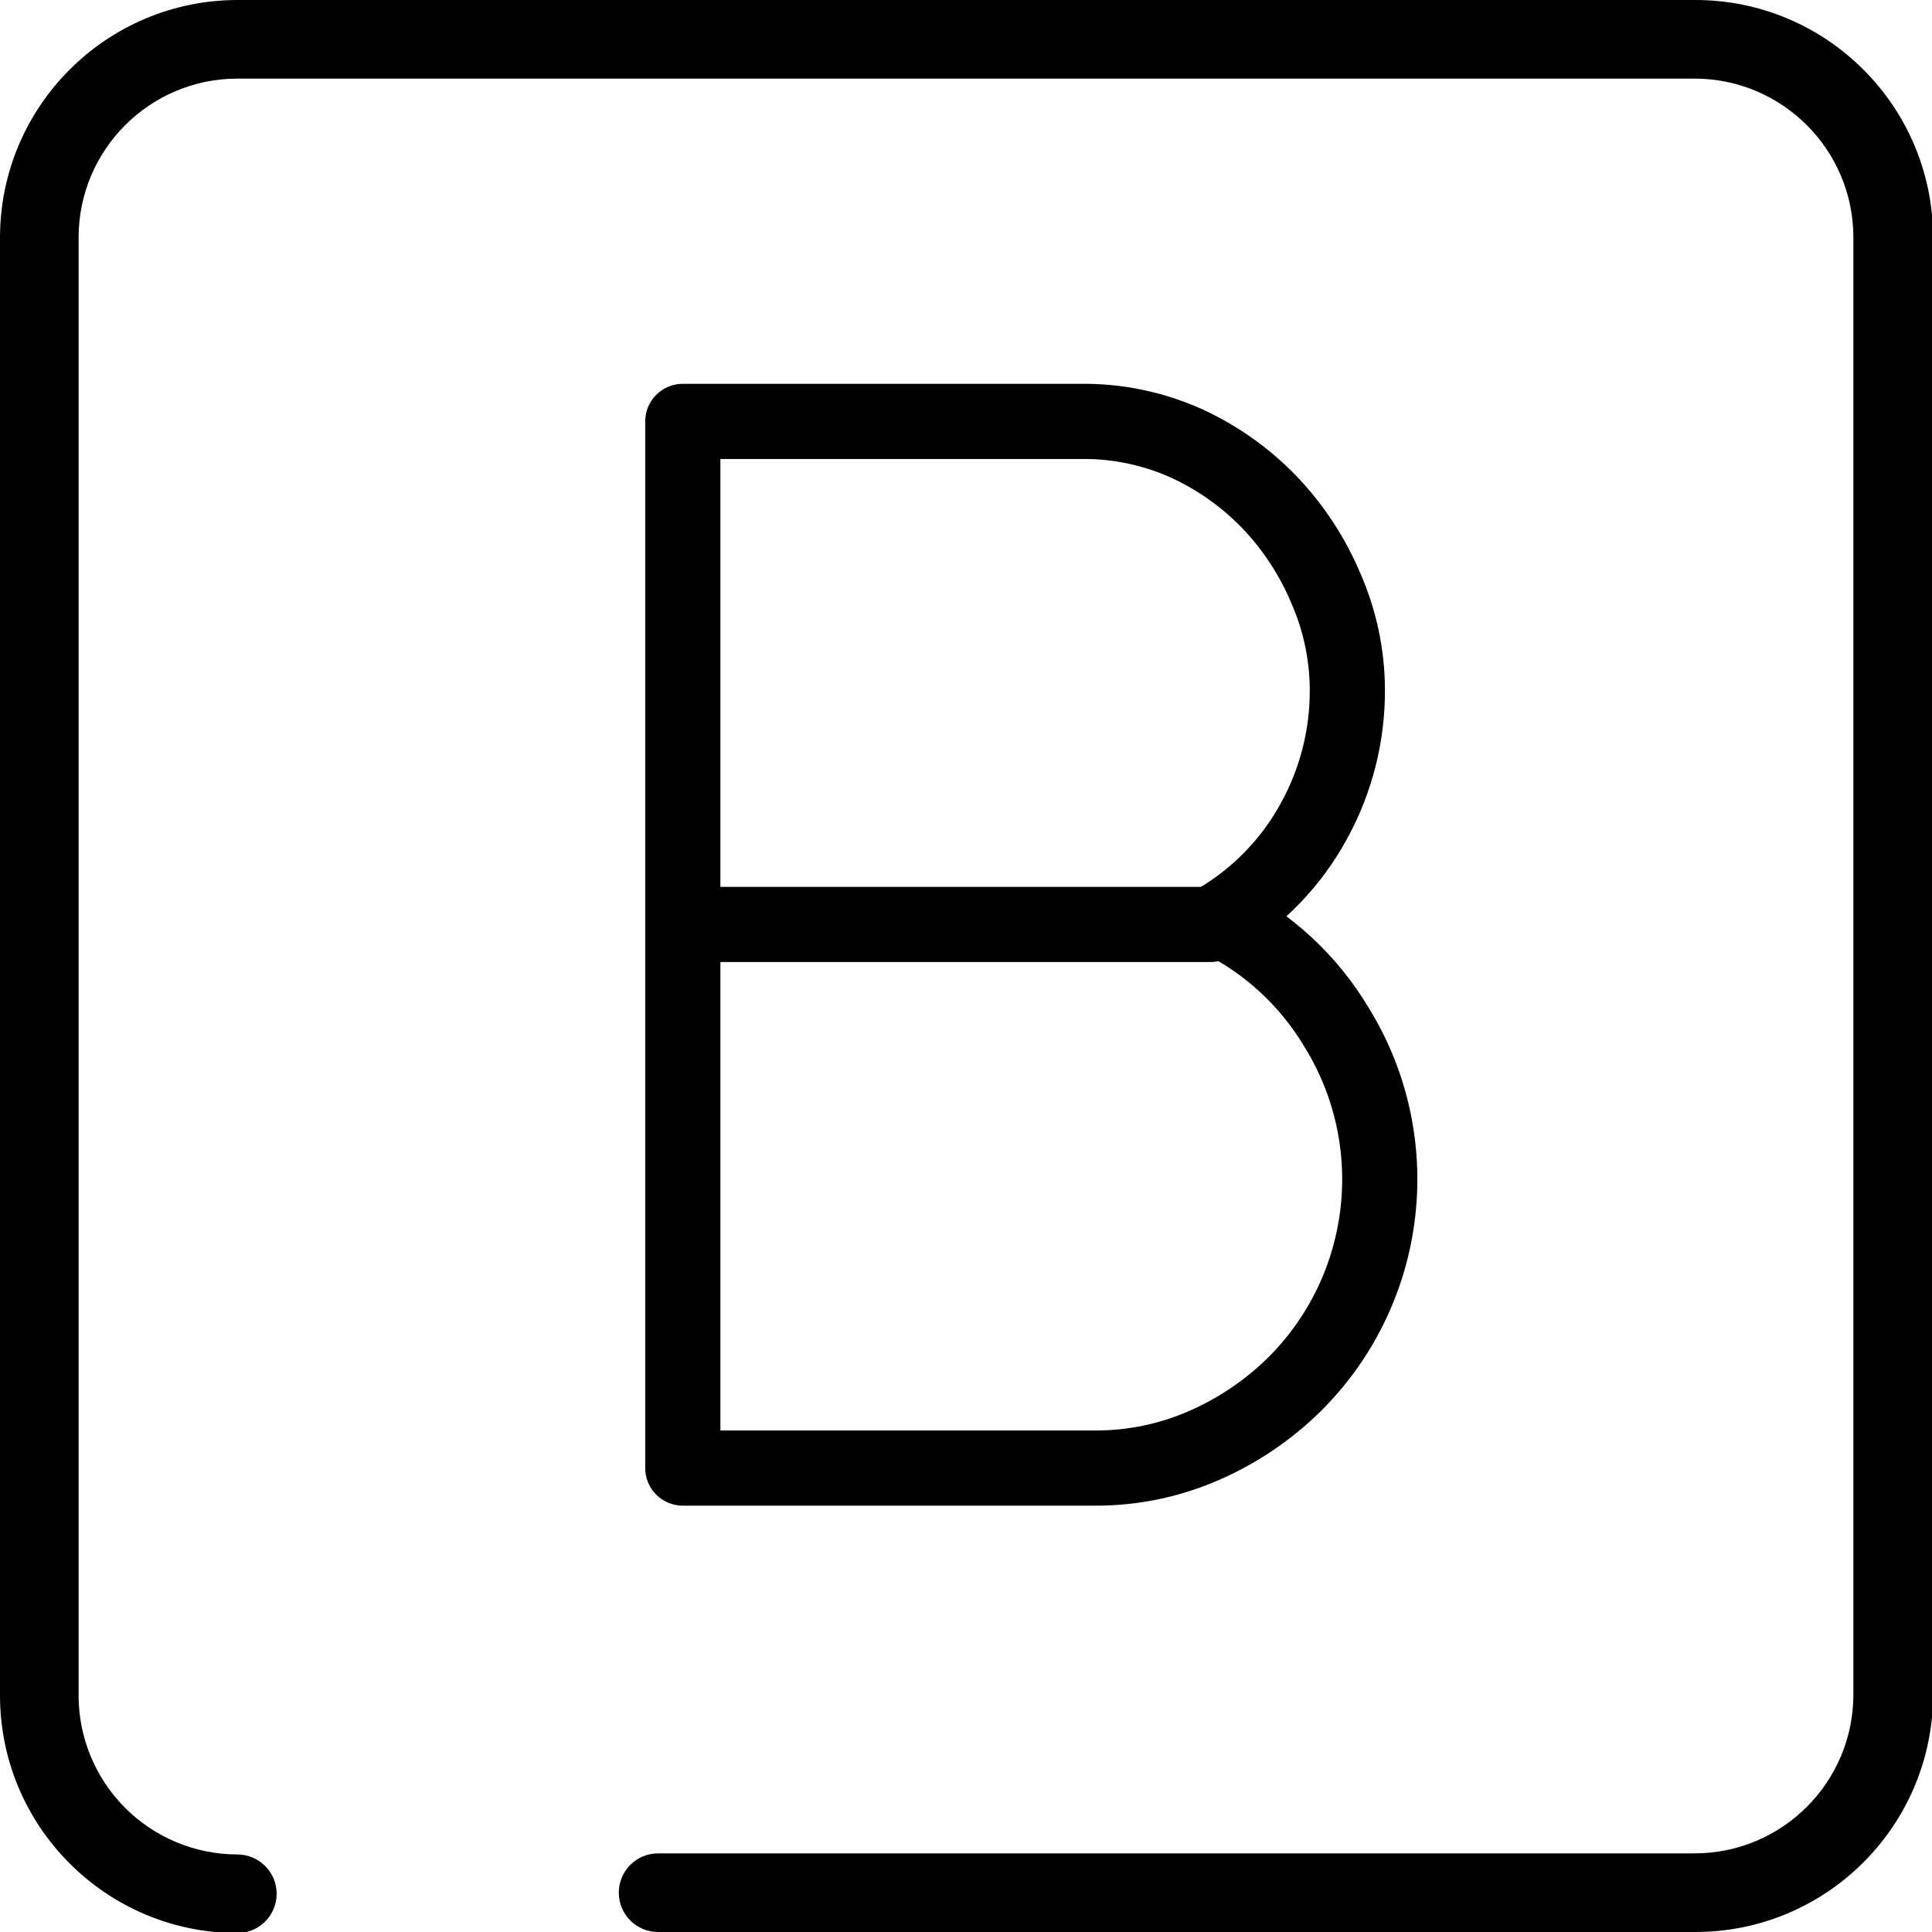
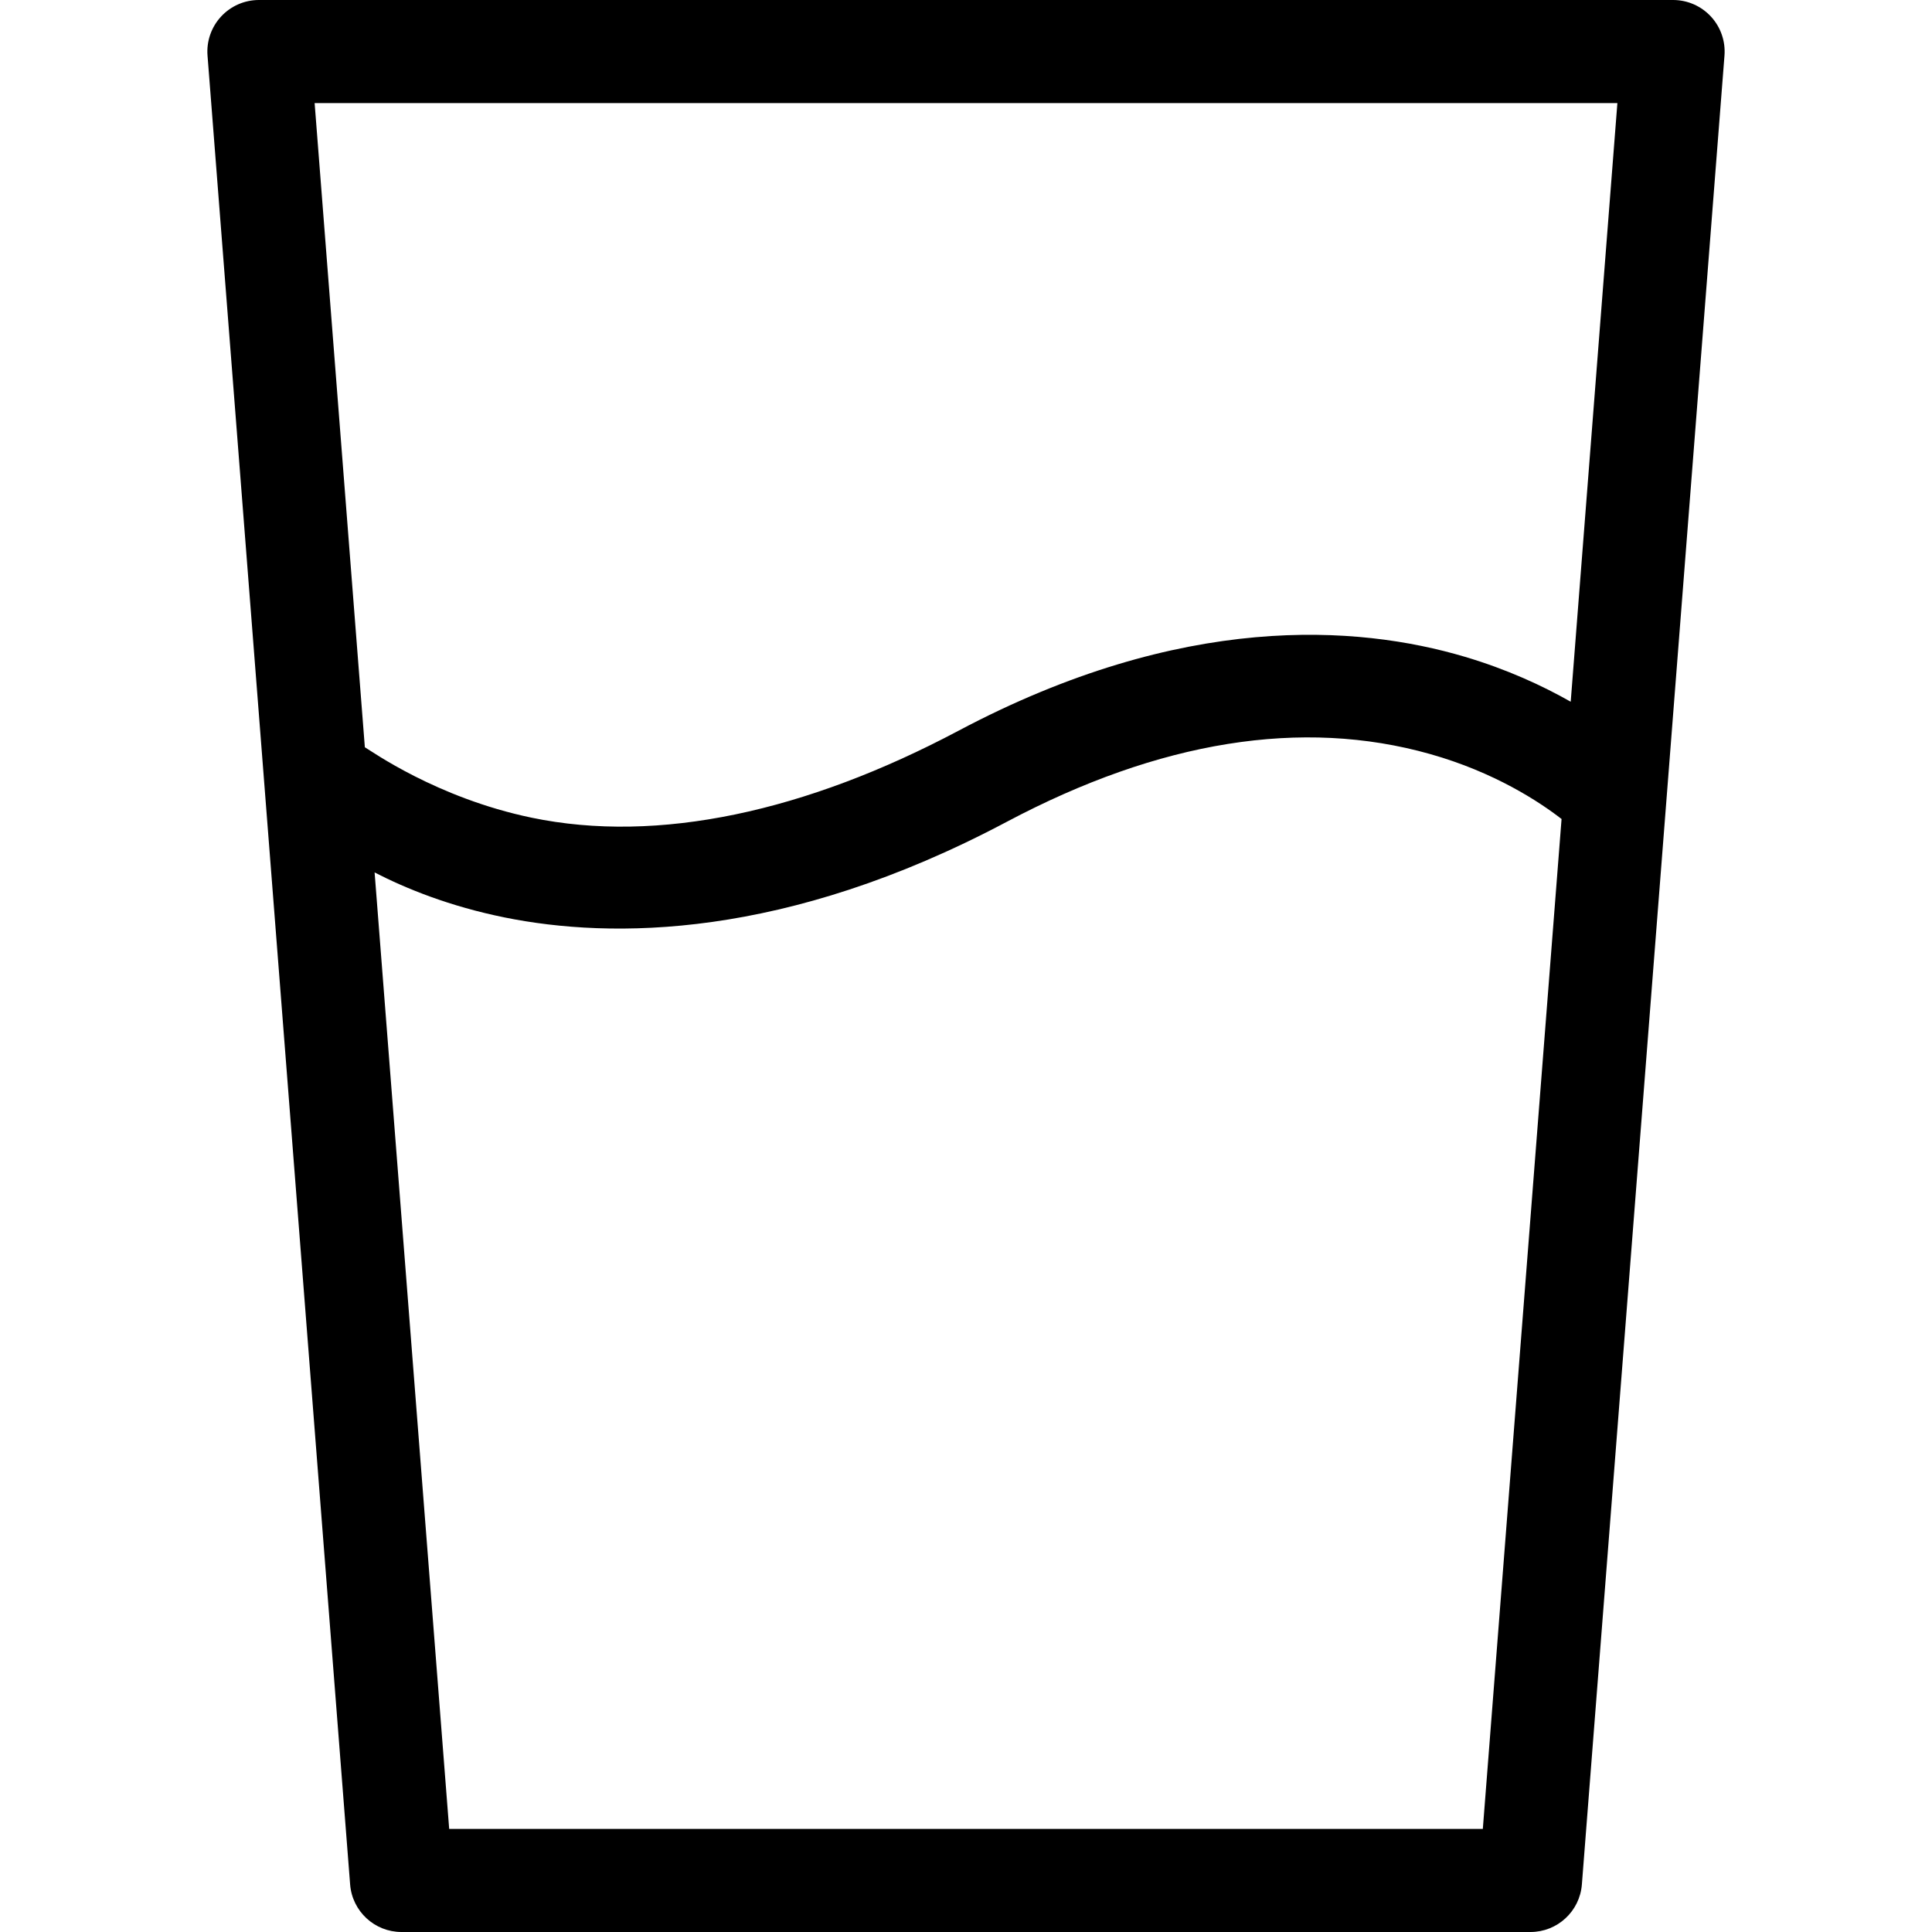
- <svg xmlns="http://www.w3.org/2000/svg" viewBox="0 0 89.95 89.95">
-   <defs>
-     <style>.cls-1{fill:none;stroke:#000;stroke-linecap:round;stroke-linejoin:round;stroke-width:3.5px;}</style>
-   </defs>
-   <g id="Layer_2" data-name="Layer 2">
-     <g id="Layer_1-2" data-name="Layer 1">
-       <g id="Desktop-HD">
-         <g id="Group-23">
-           <g id="Group-3">
-             <g id="history-button">
-               <g id="Capa_1" data-name="Capa 1">
-                 <g id="Group">
-                   <path id="Shape" d="M78.9,0H11.05A11.07,11.07,0,0,0,0,11.05V78.9A11.07,11.07,0,0,0,11.05,90a1.83,1.83,0,0,0,0-3.66A7.4,7.4,0,0,1,3.66,78.9V11.05a7.4,7.4,0,0,1,7.39-7.39H78.9a7.4,7.4,0,0,1,7.39,7.39V78.9a7.4,7.4,0,0,1-7.39,7.39H30.64a1.83,1.83,0,0,0,0,3.66H78.9A11.07,11.07,0,0,0,90,78.9V11.05A11.07,11.07,0,0,0,78.9,0Z" />
-                 </g>
-               </g>
-             </g>
-           </g>
-         </g>
-       </g>
-       <path class="cls-1" d="M50.27,19.62a11.65,11.65,0,0,1,4.92,1,12.74,12.74,0,0,1,3.92,2.77,13.22,13.22,0,0,1,2.62,4,11.86,11.86,0,0,1,1,4.69,12.55,12.55,0,0,1-1.57,6.17,12.11,12.11,0,0,1-4.36,4.55,13.11,13.11,0,0,1,5.41,5,13.46,13.46,0,0,1-1.89,16.6,13.91,13.91,0,0,1-4.22,2.88,12.51,12.51,0,0,1-5.15,1.07H31.79V19.62Z" />
-       <line class="cls-1" x1="56.36" y1="43.04" x2="32.62" y2="43.04" />
-     </g>
+ <svg xmlns="http://www.w3.org/2000/svg" version="1.1" id="Capa_1" x="0px" y="0px" width="468.59px" height="468.59px" viewBox="0 0 468.59 468.59" style="enable-background:new 0 0 468.59 468.59;" xml:space="preserve">
+   <g>
+     <path d="M84.92,457.062c0.508,6.508,5.936,11.528,12.462,11.528h273.827c6.527,0,11.955-5.021,12.462-11.528l34.587-443.59   c0.271-3.474-0.92-6.902-3.287-9.46C412.604,1.454,409.279,0,405.795,0h-343c-3.484,0-6.81,1.454-9.176,4.012   c-2.366,2.558-3.557,5.986-3.287,9.46L84.92,457.062z M359.646,443.59h-250.7L90.857,211.603   c7.596,3.911,18.202,8.226,31.587,10.927c25.779,5.201,67.821,5.401,121.709-23.192c37.103-19.686,71.658-25.223,102.71-16.451   c15.63,4.414,26.468,11.56,31.88,15.757L359.646,443.59z M392.283,25l-11.321,145.199c-6.857-3.894-15.451-7.867-25.692-10.906   c-26.033-7.726-68.479-10.881-122.833,17.96c-36.856,19.556-72.782,27.475-103.534,21.064   c-23.044-4.804-38.933-16.251-40.412-17.077L76.309,25H392.283z" />
  </g>
+   <g>
+ </g>
+   <g>
+ </g>
+   <g>
+ </g>
+   <g>
+ </g>
+   <g>
+ </g>
+   <g>
+ </g>
+   <g>
+ </g>
+   <g>
+ </g>
+   <g>
+ </g>
+   <g>
+ </g>
+   <g>
+ </g>
+   <g>
+ </g>
+   <g>
+ </g>
+   <g>
+ </g>
+   <g>
+ </g>
</svg>
